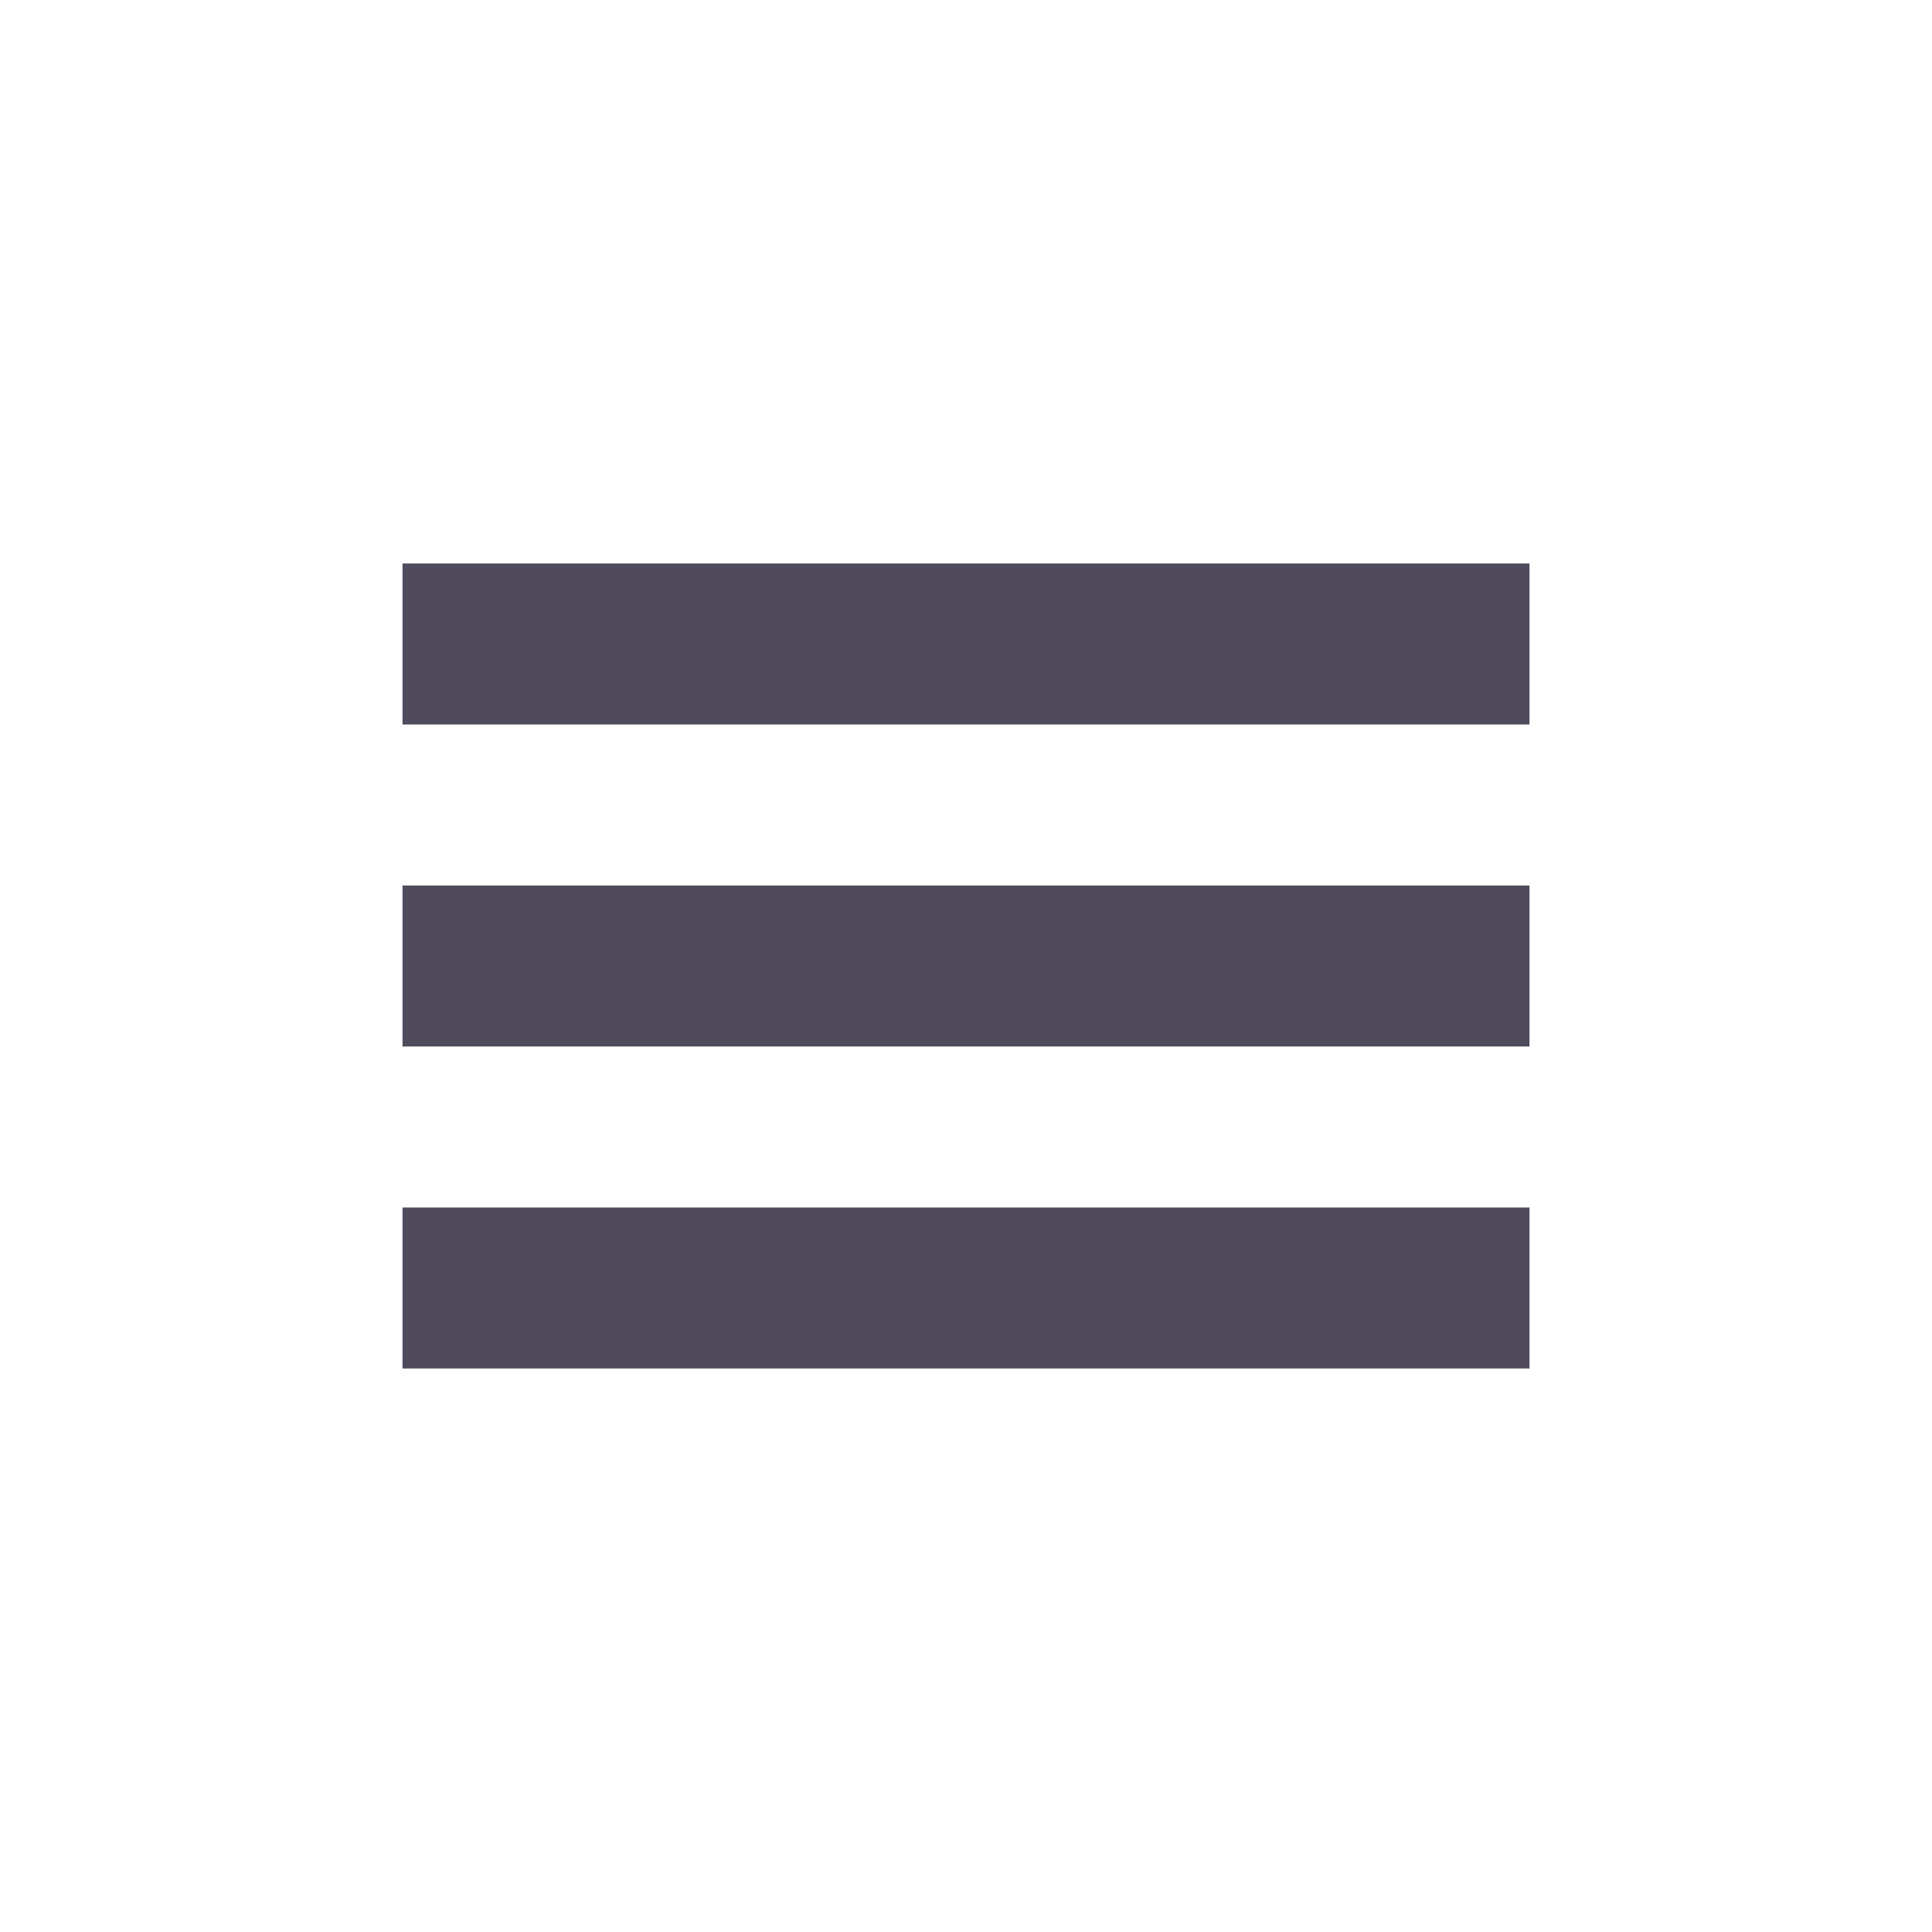
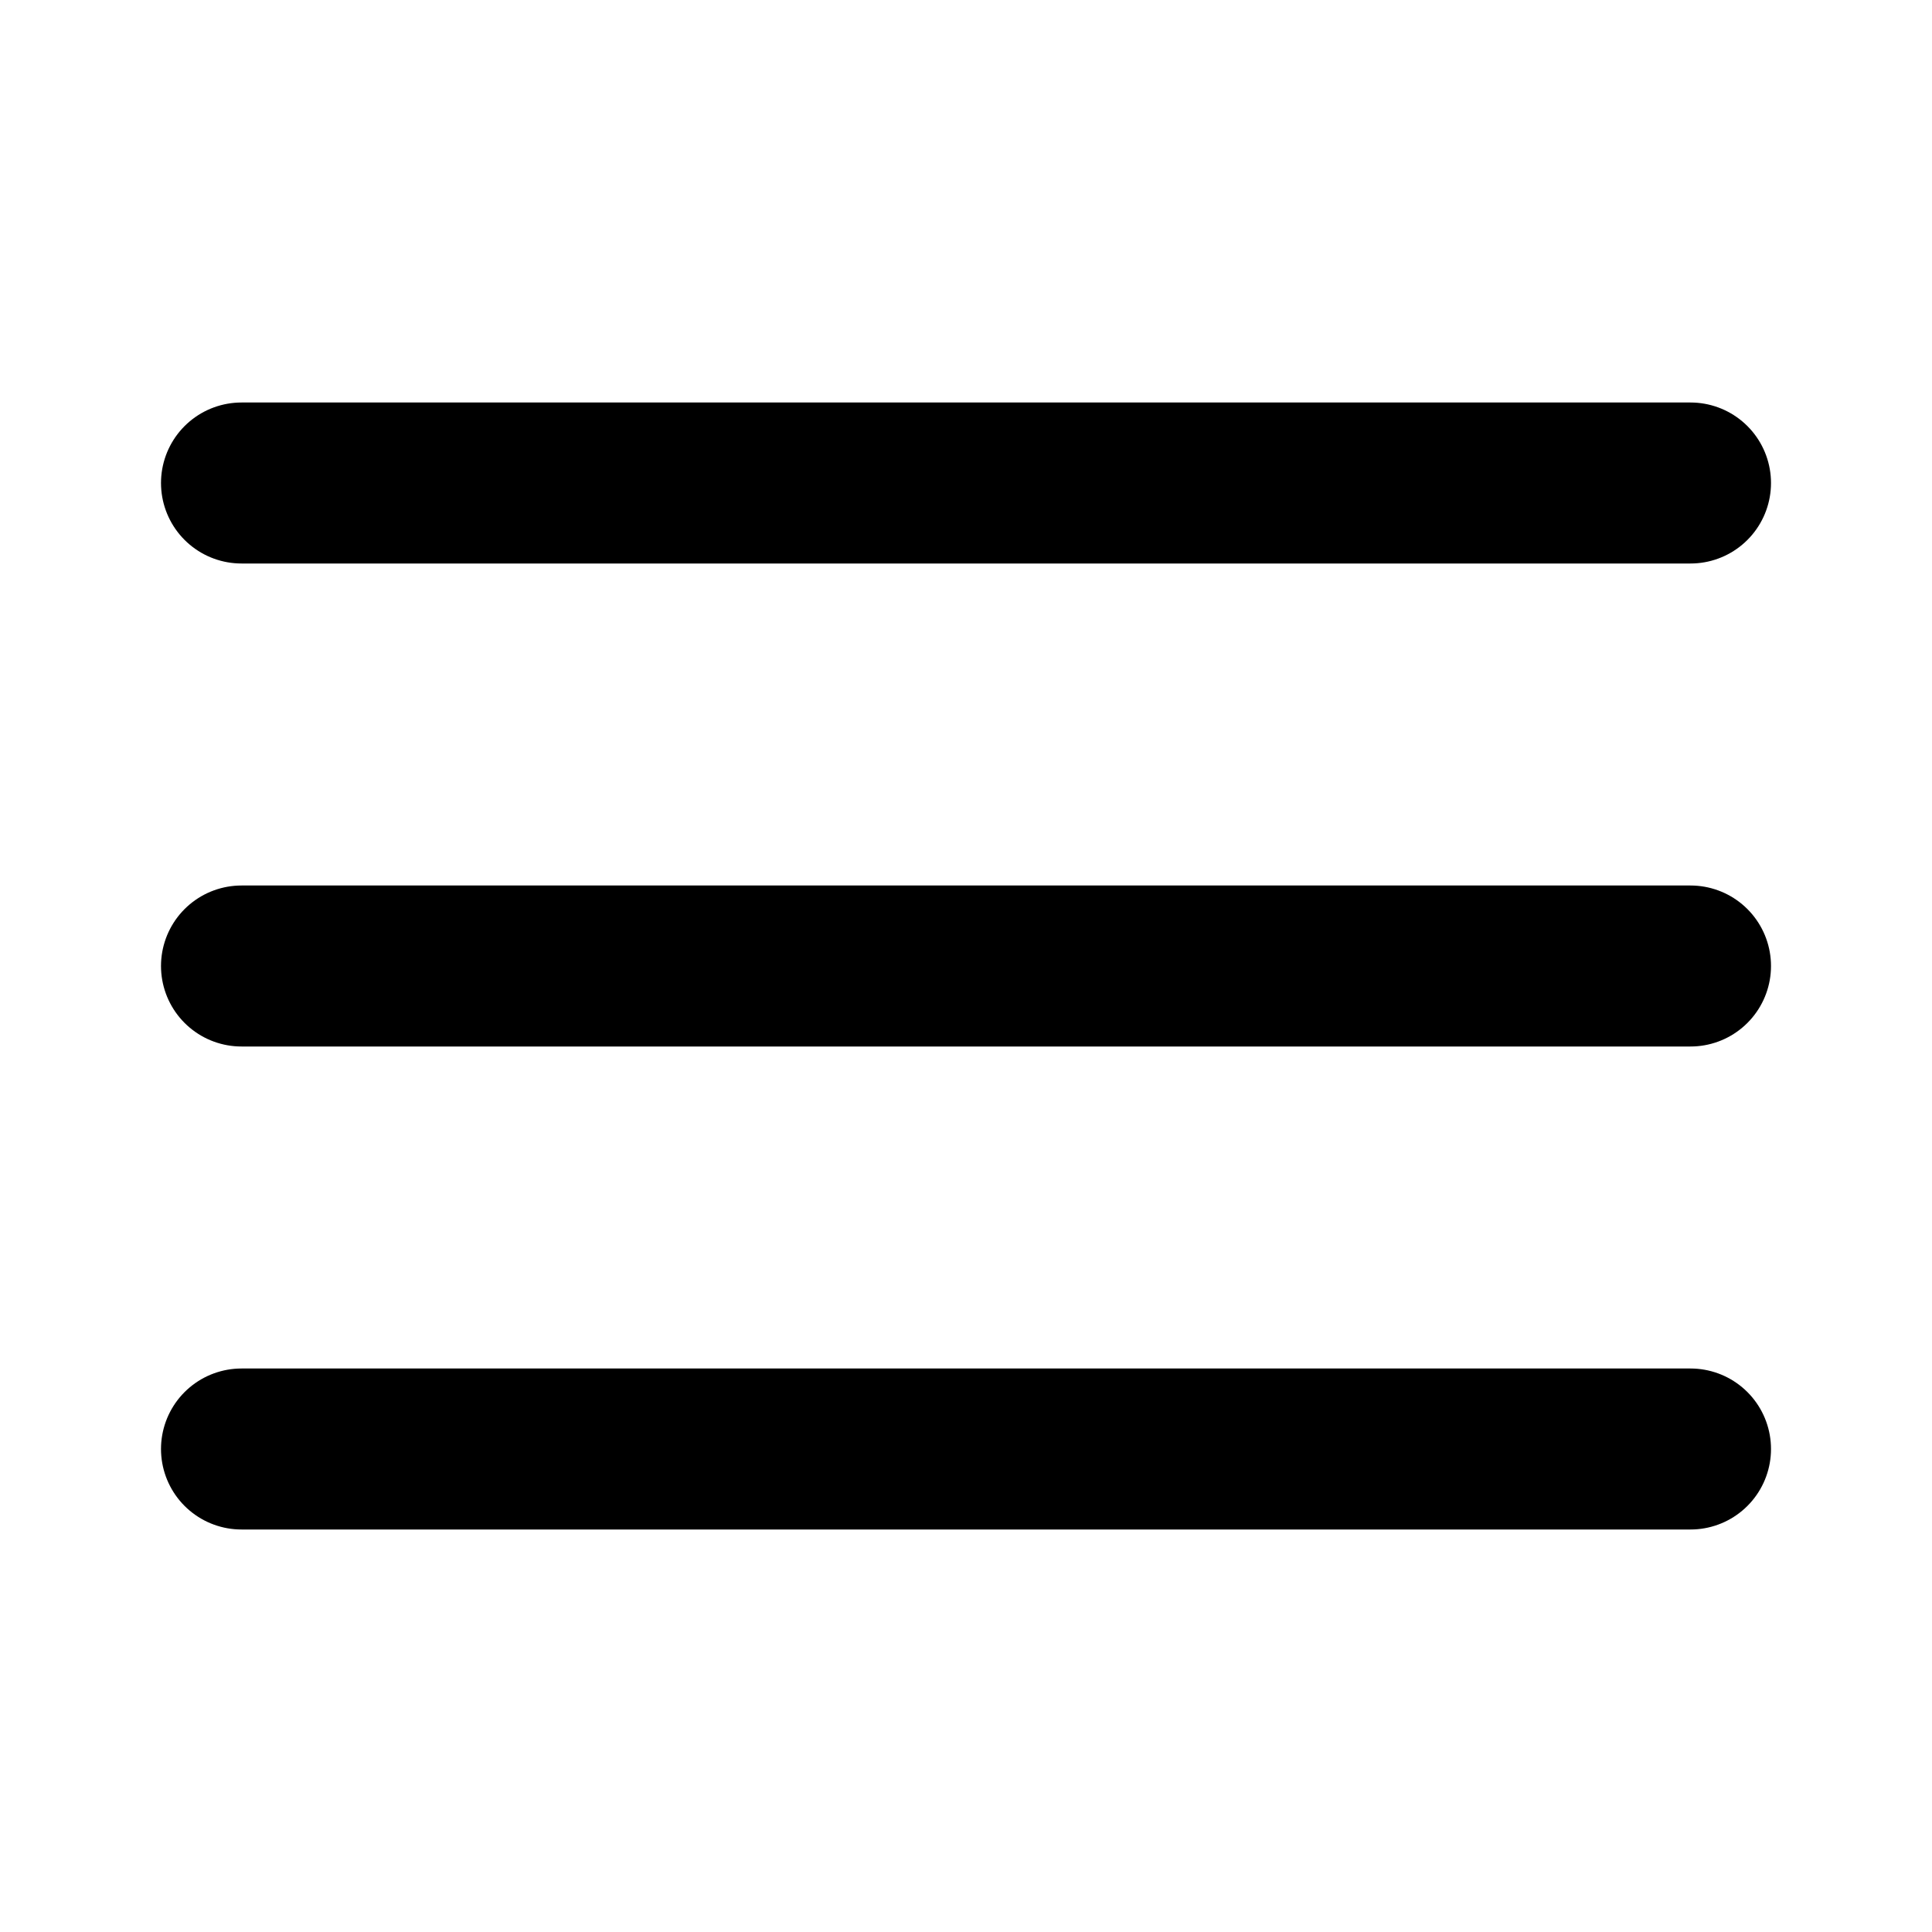
<svg xmlns="http://www.w3.org/2000/svg" width="24" height="24" viewBox="0 0 24 24" fill="none">
-   <path fill-rule="evenodd" clip-rule="evenodd" d="M19 9H5V7H19V9ZM19 13H5V11H19V13ZM5 17H19V15H5V17Z" fill="#4F4B5C" />
+   <path d="M3 12H21" stroke="black" stroke-width="2" stroke-linecap="round" stroke-linejoin="round" />
+   <path d="M3 6H21" stroke="black" stroke-width="2" stroke-linecap="round" stroke-linejoin="round" />
+   <path d="M3 18H21" stroke="black" stroke-width="2" stroke-linecap="round" stroke-linejoin="round" />
</svg>
